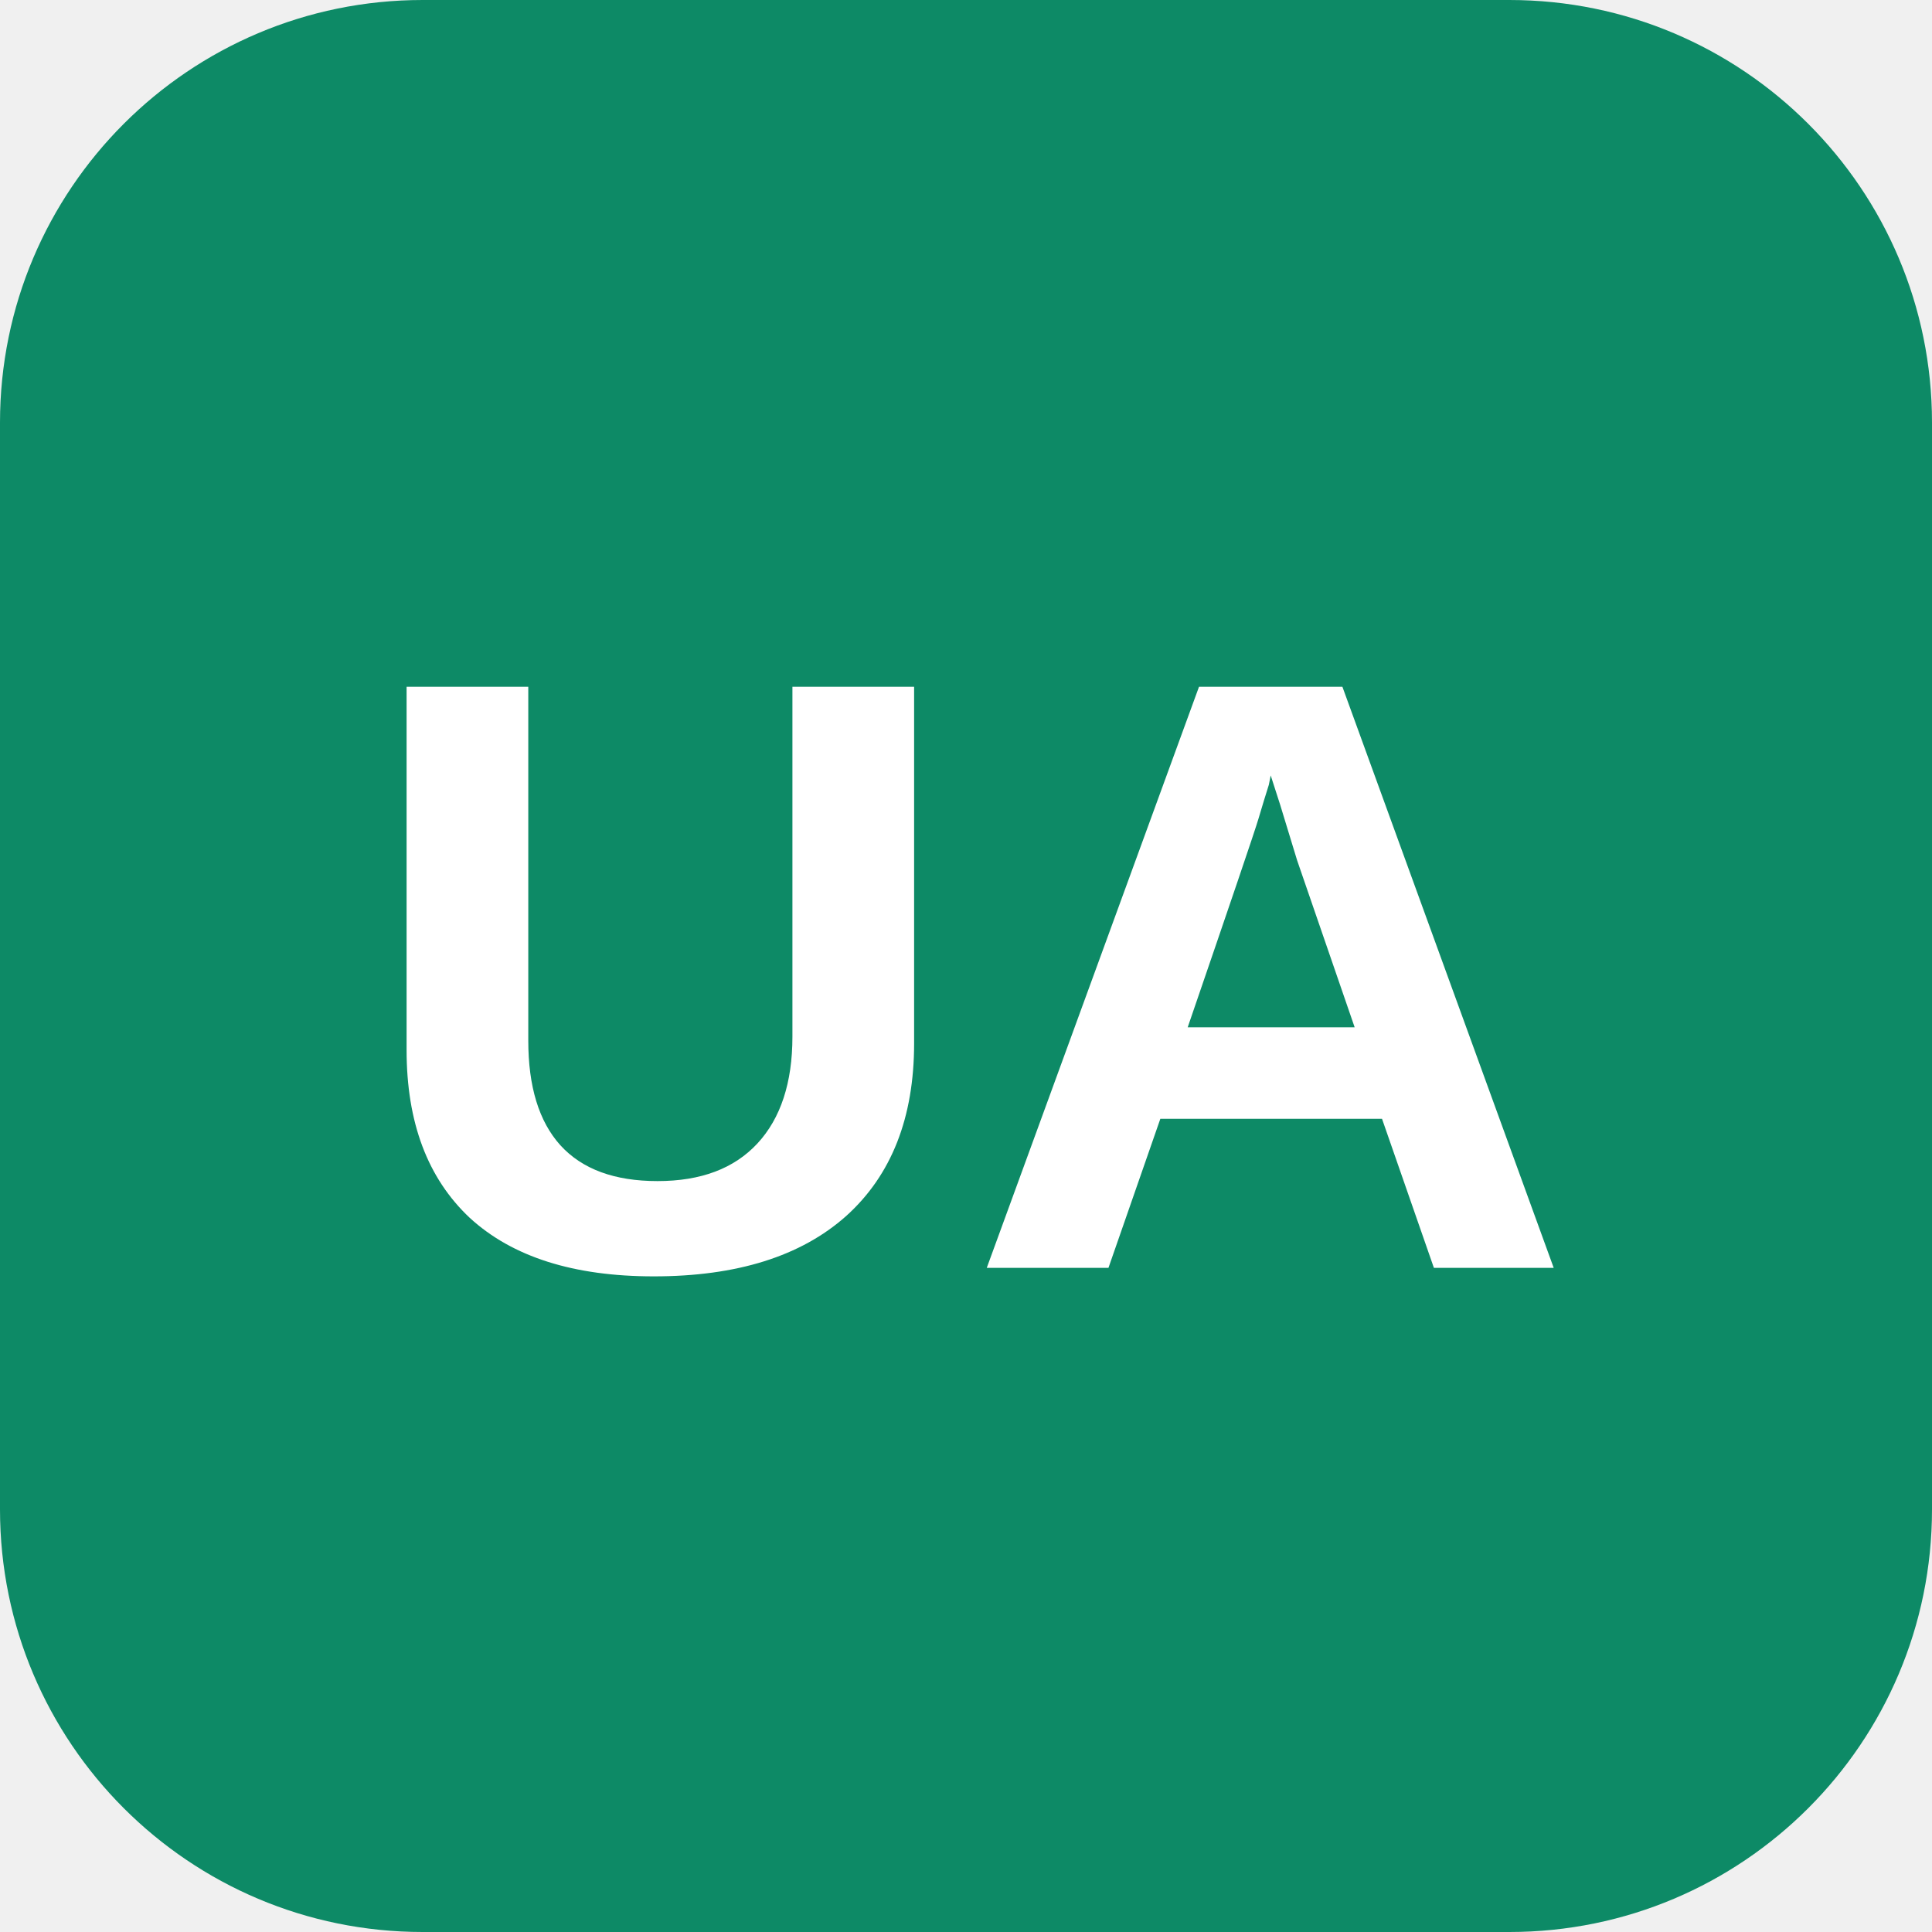
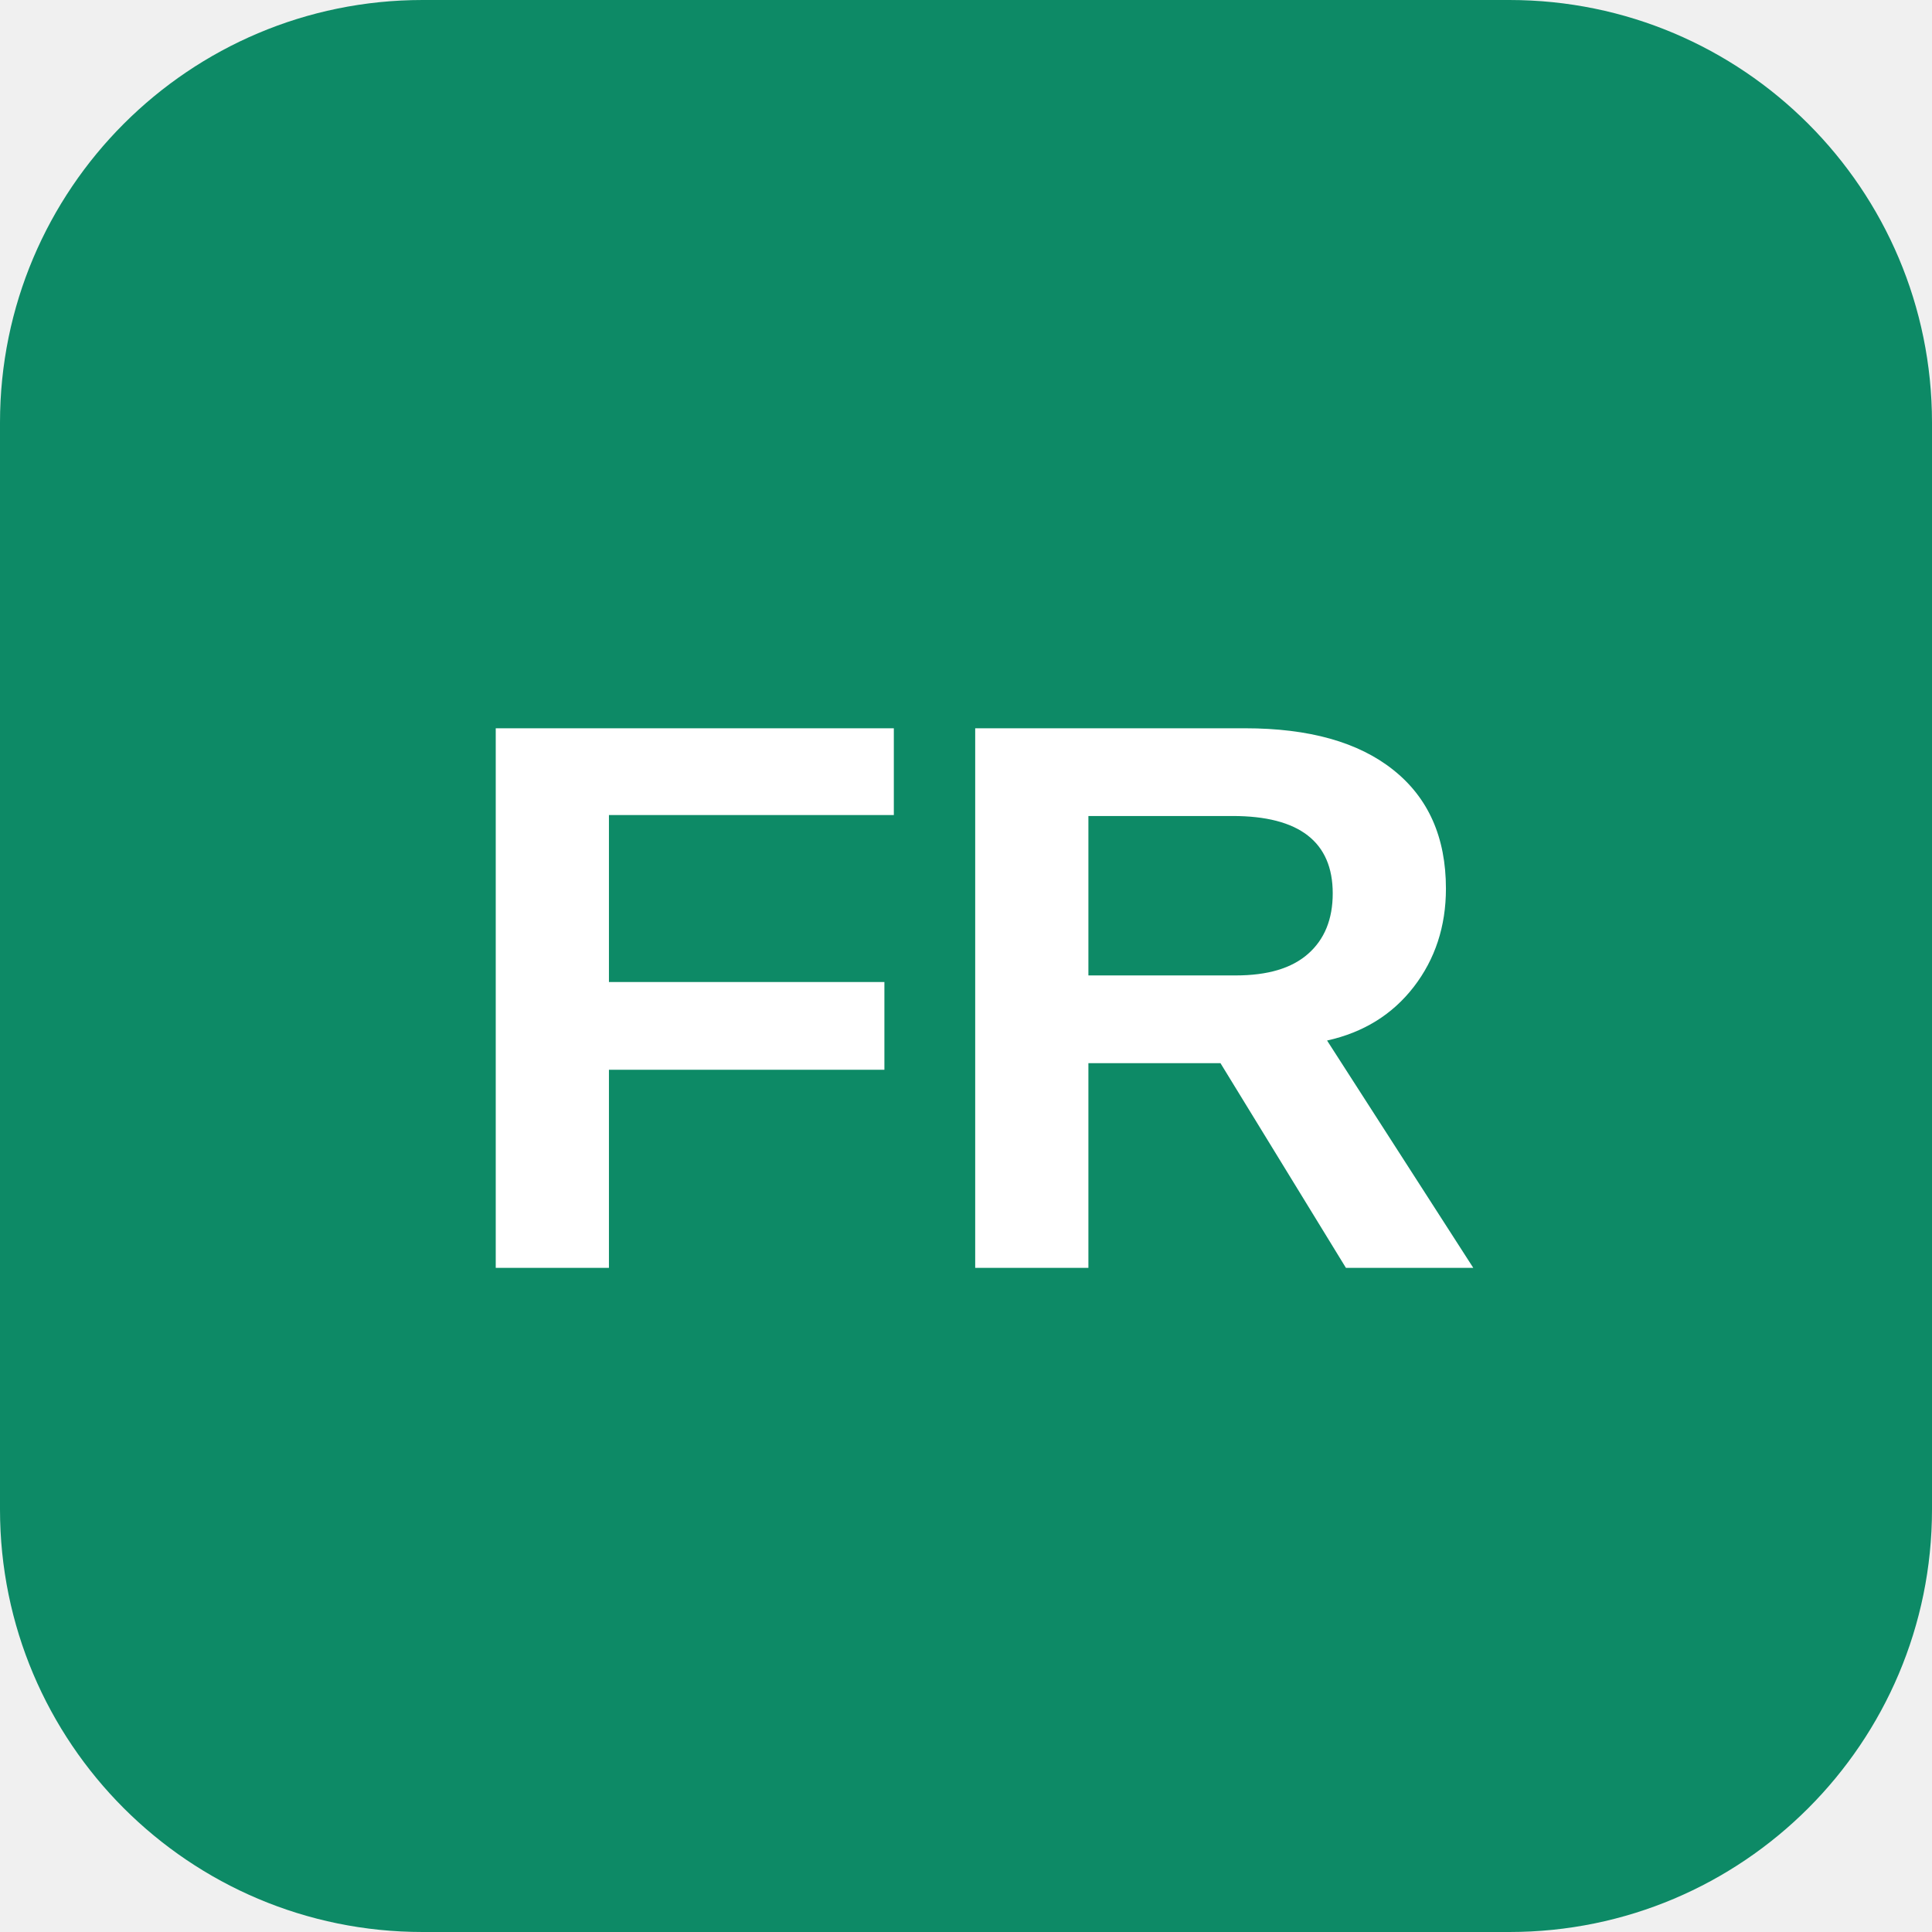
<svg xmlns="http://www.w3.org/2000/svg" width="32" height="32" viewBox="0 0 32 32">
  <rect width="32" height="32" rx="7" fill="#0d8a66" />
-   <text x="16" y="21" font-family="Arial, Helvetica, sans-serif" font-size="14" font-weight="700" fill="#ffffff" text-anchor="middle">UA</text>
+   <text x="16" y="21" font-family="Arial, Helvetica, sans-serif" font-size="13" font-weight="700" fill="#ffffff" text-anchor="middle">FR</text>
</svg>
